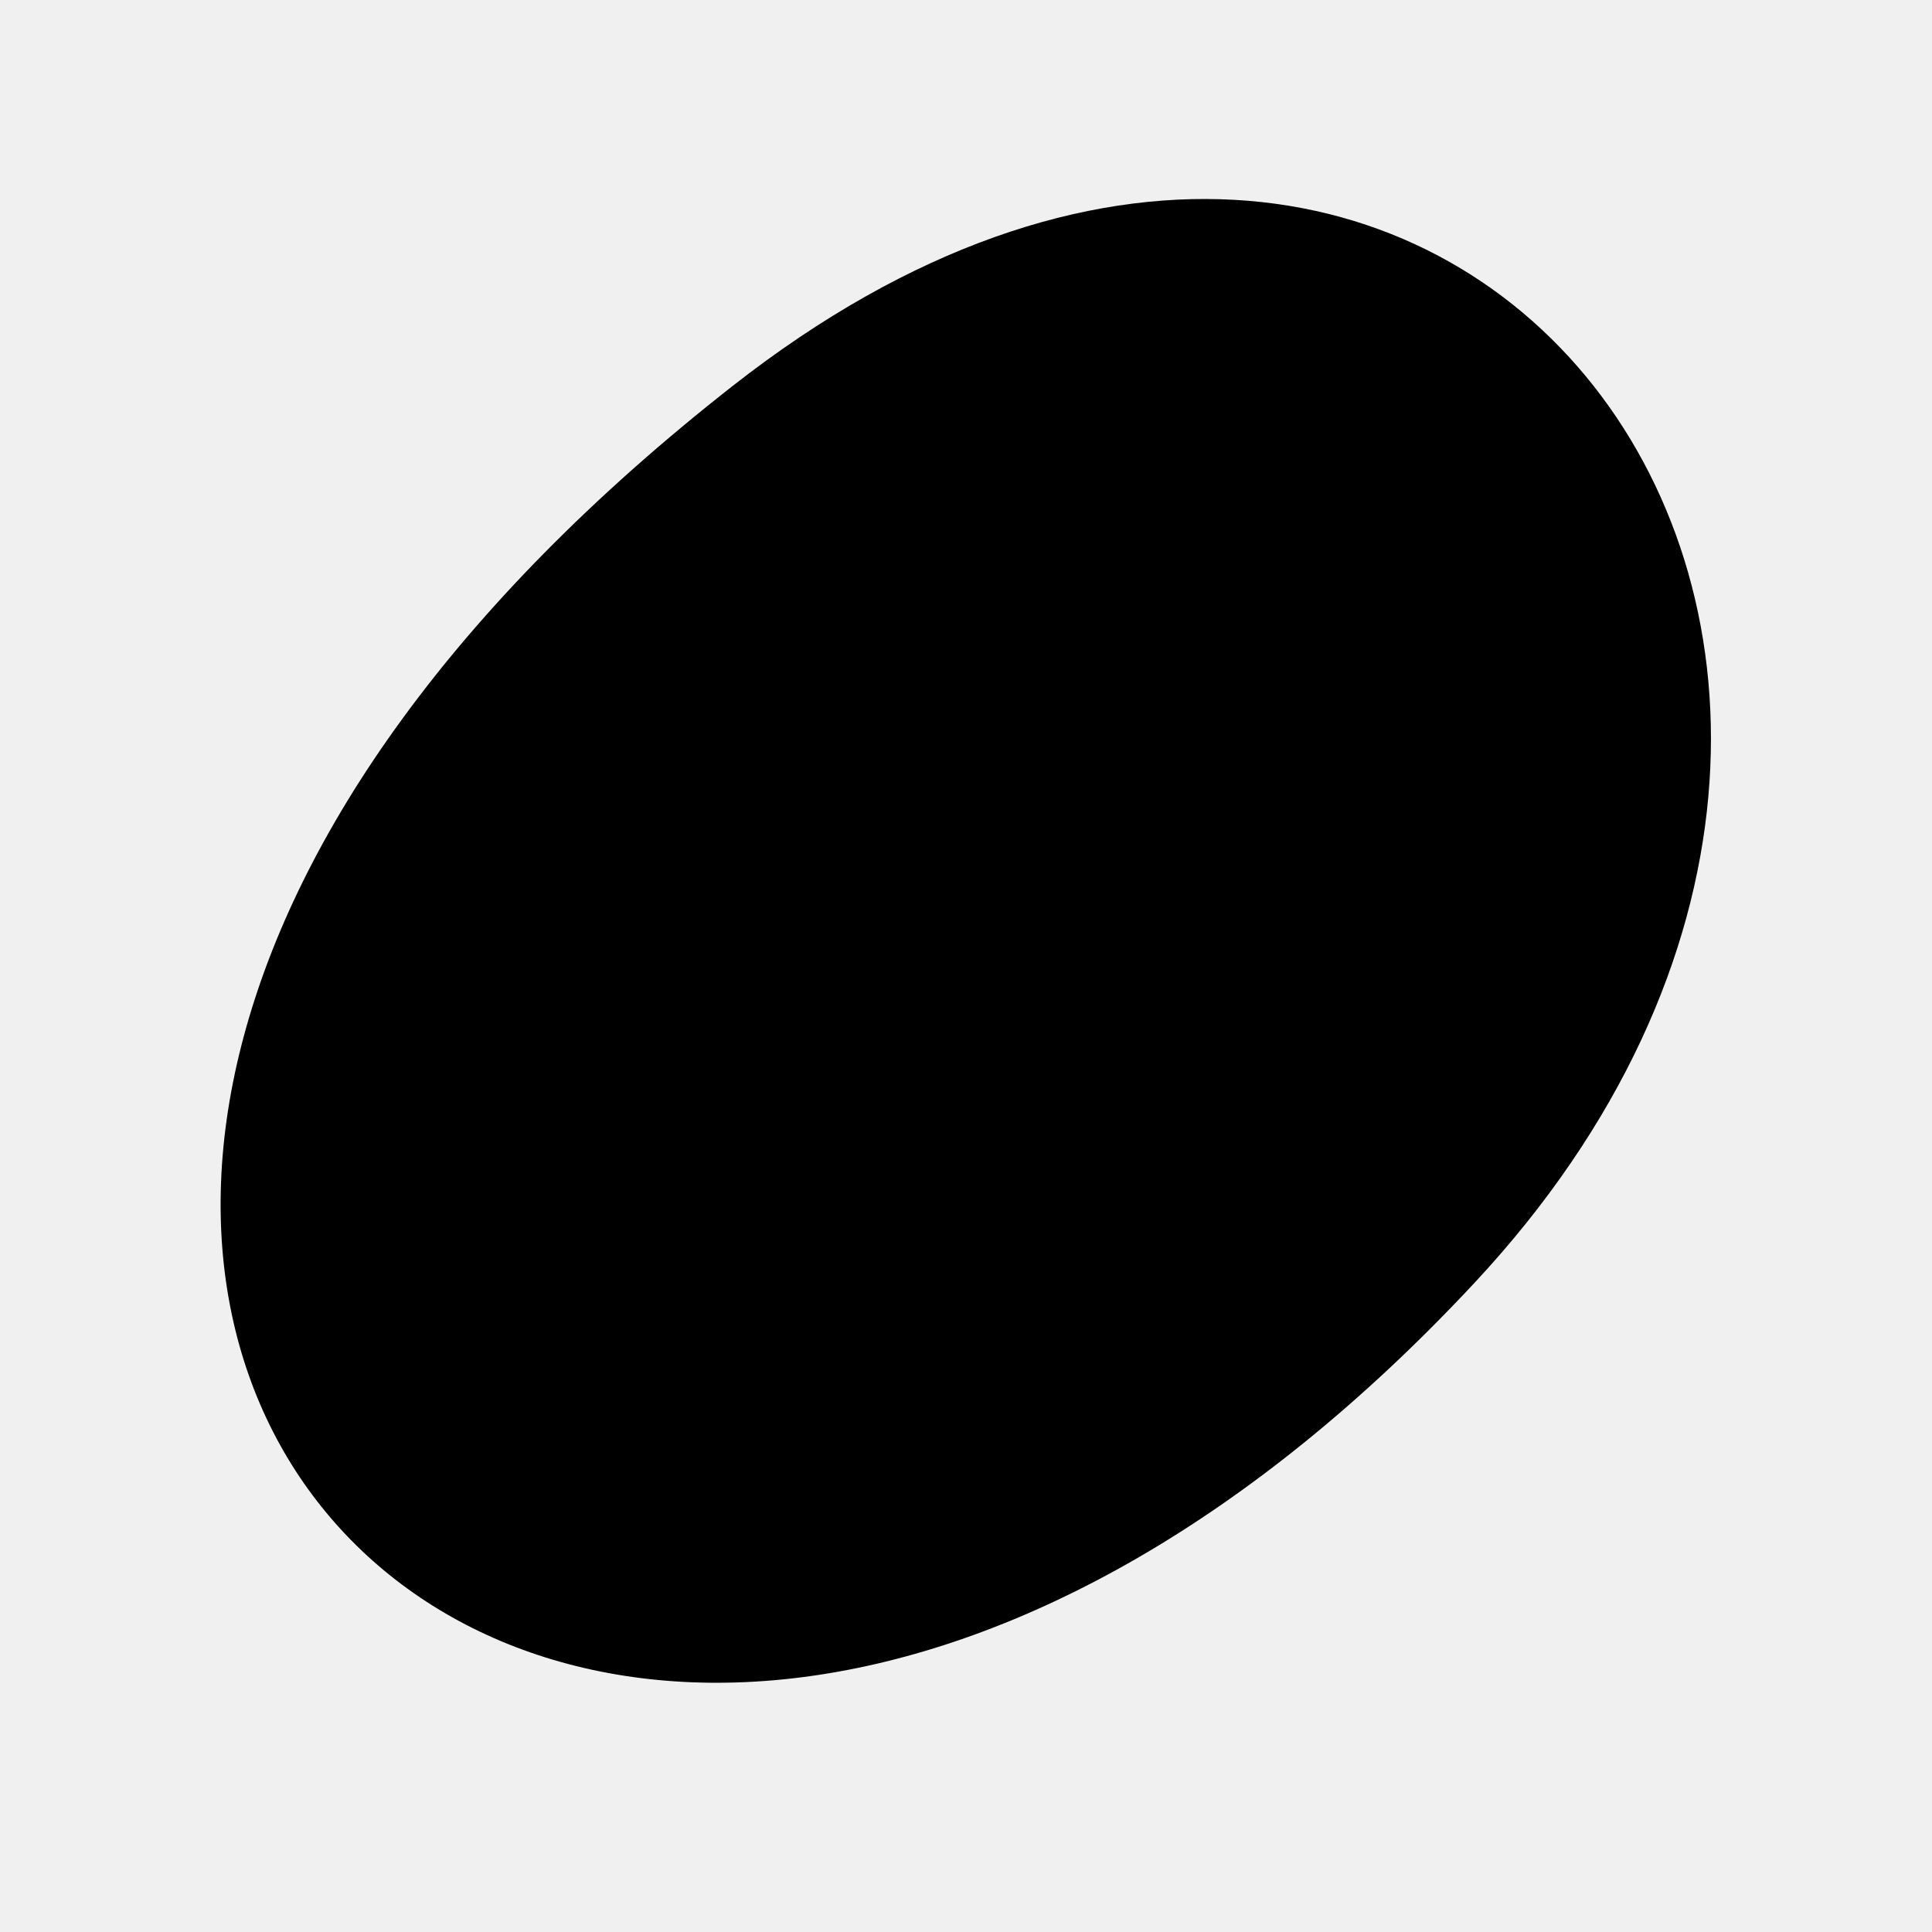
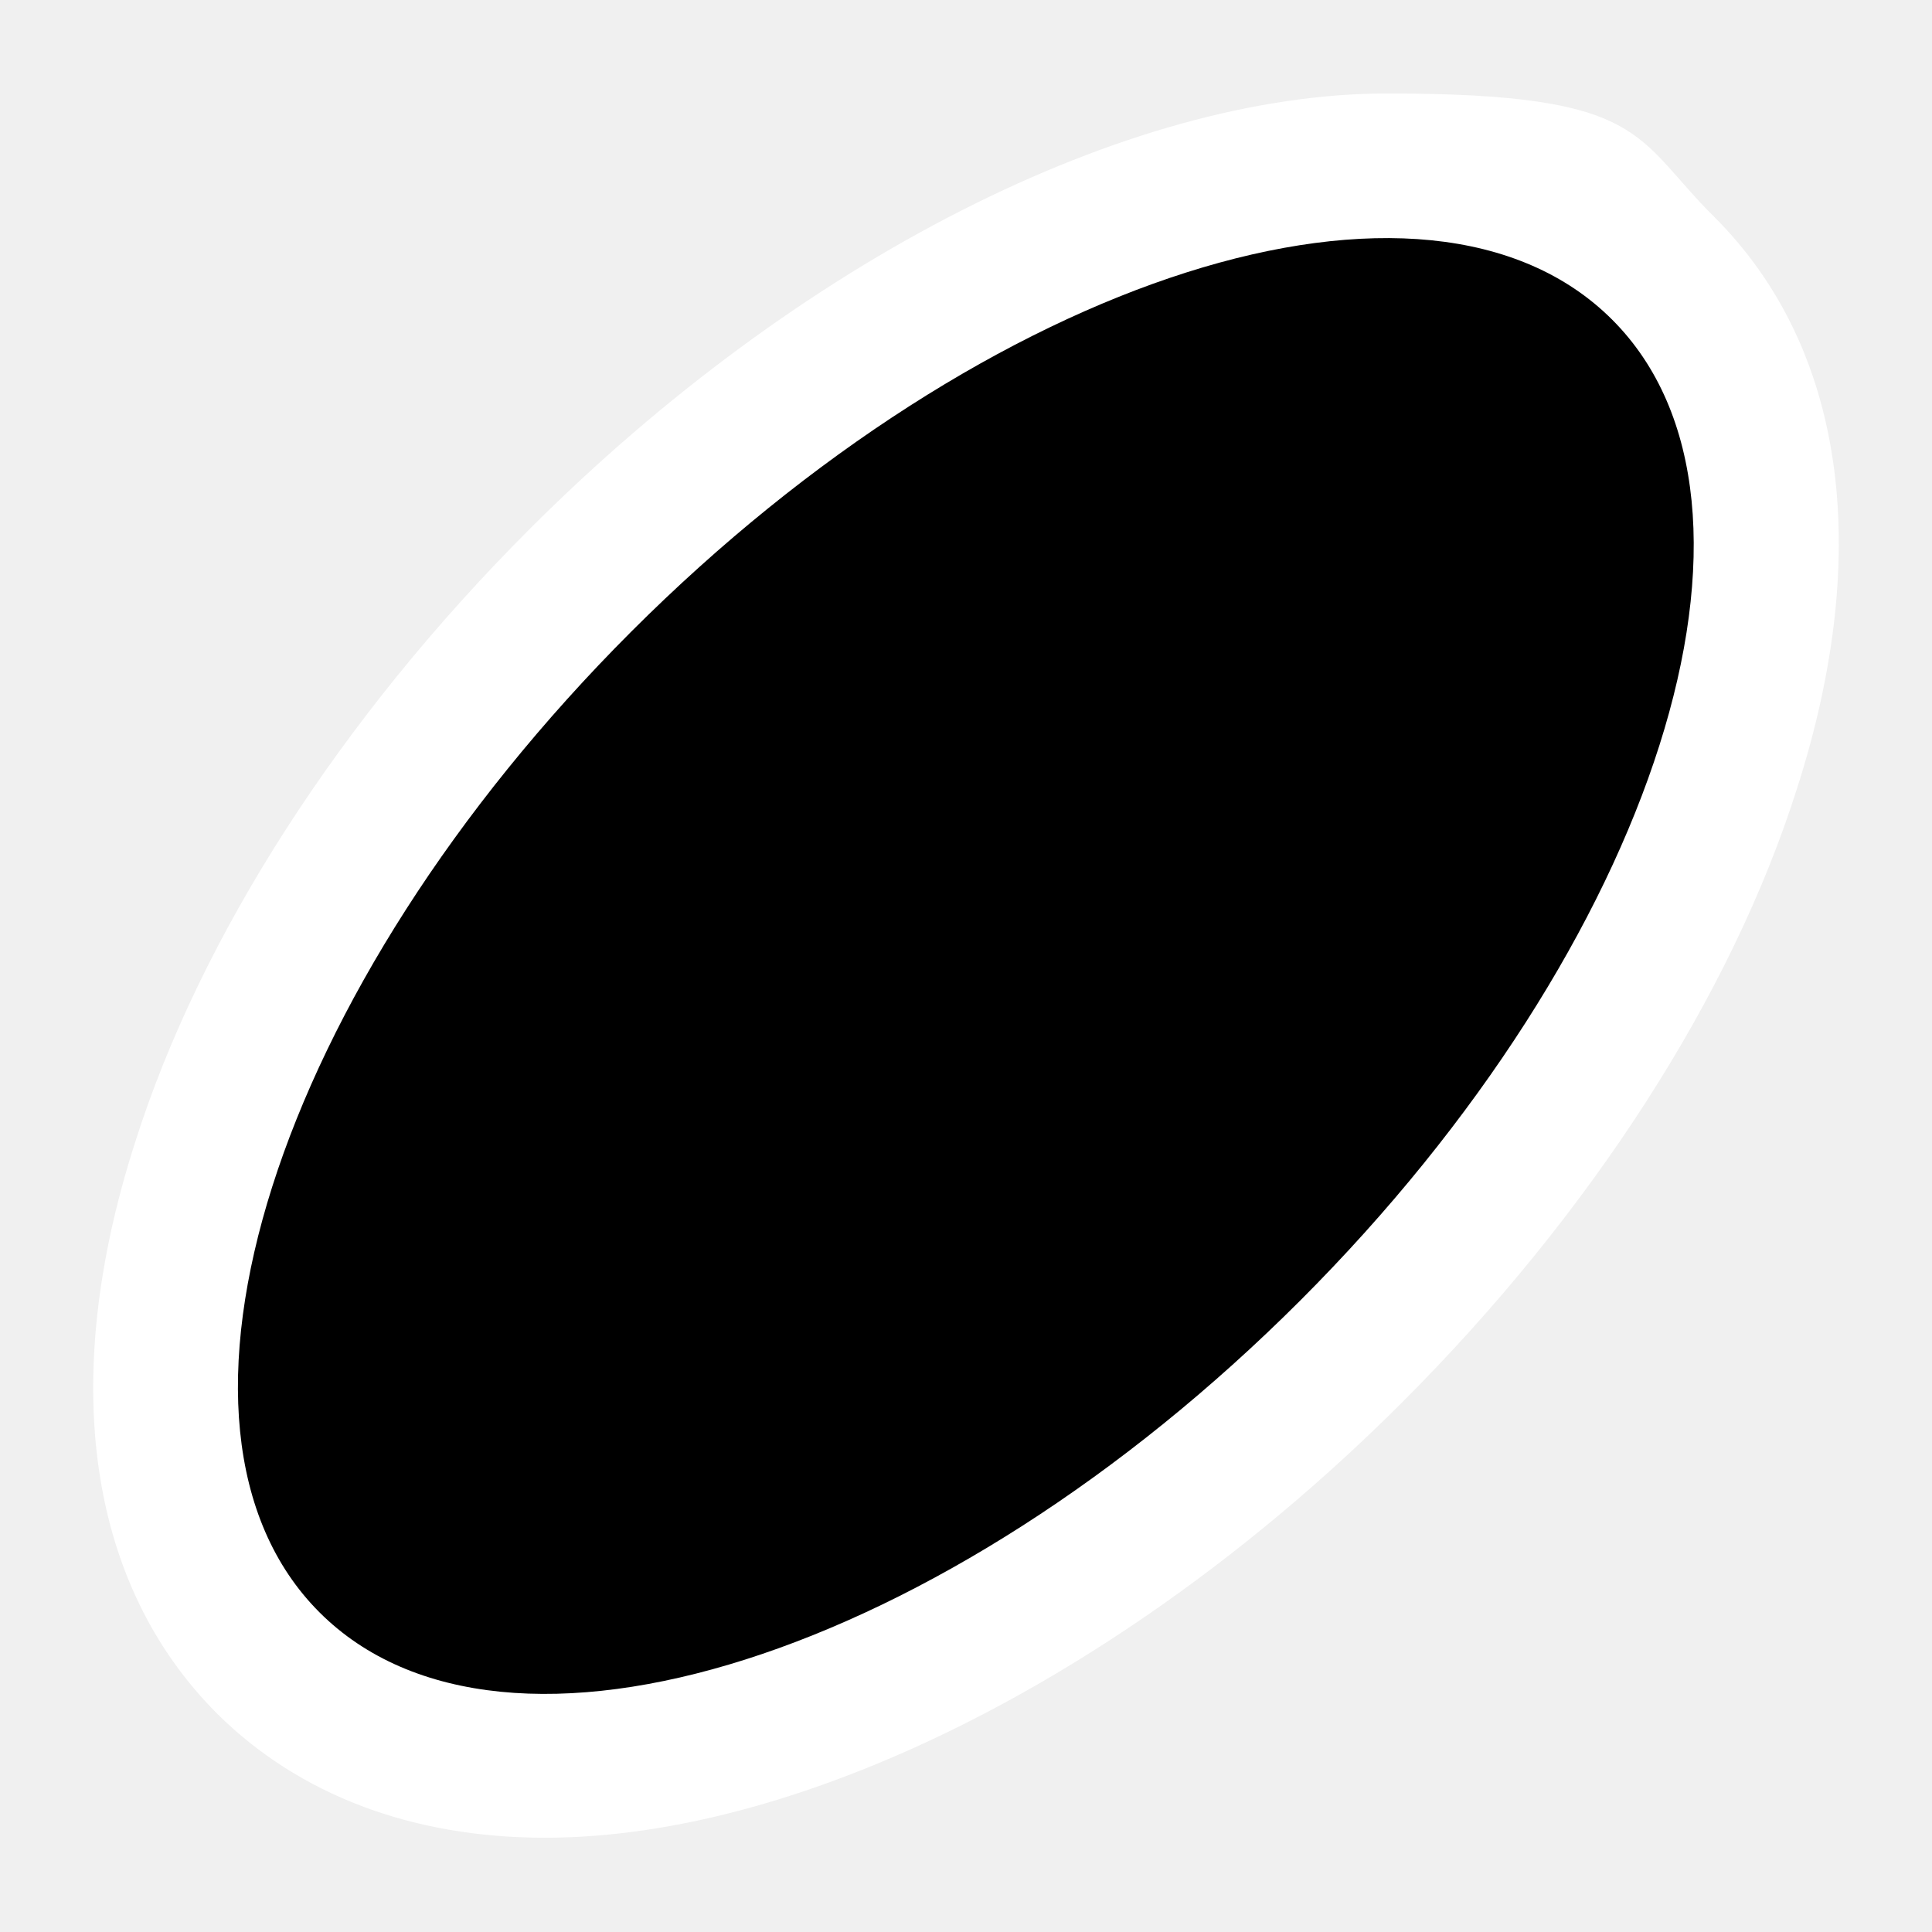
<svg xmlns="http://www.w3.org/2000/svg" id="Layer_1" data-name="Layer 1" version="1.1" viewBox="0 0 241.8 241.8">
  <defs>
    <style>
      .cls-1 {
        fill: #000;
+       }
+ 
+       .cls-1, .cls-2 {
        stroke-width: 0px;
+       }
+ 
+       .cls-2 {
+         fill: #fff;
      }
    </style>
  </defs>
-   <path class="cls-1" d="M91.7,48.3c89.8-70.4,166.7,33.1,92.8,112.3-112.6,120.7-234.7-1.1-92.8-112.3Z" />
+   <path id="buba-outline" class="cls-2" d="M68.2,230c-16.7,0-30.8-5.4-41-15.5-16.2-16.2-19.9-41.6-10.3-71.5,8.2-25.9,25.8-53.2,49.4-76.8C99.9,32.6,141,11.7,173.6,11.7s30.8,5.4,41,15.5c16.2,16.2,19.9,41.6,10.3,71.5-8.2,25.9-25.8,53.2-49.4,76.8-33.6,33.6-74.7,54.5-107.3,54.5Z" />
+   <ellipse id="buba-shape" class="cls-1" cx="120.9" cy="120.9" rx="114.4" ry="59.2" transform="translate(-50.1 120.9) rotate(-45)" />
</svg>
